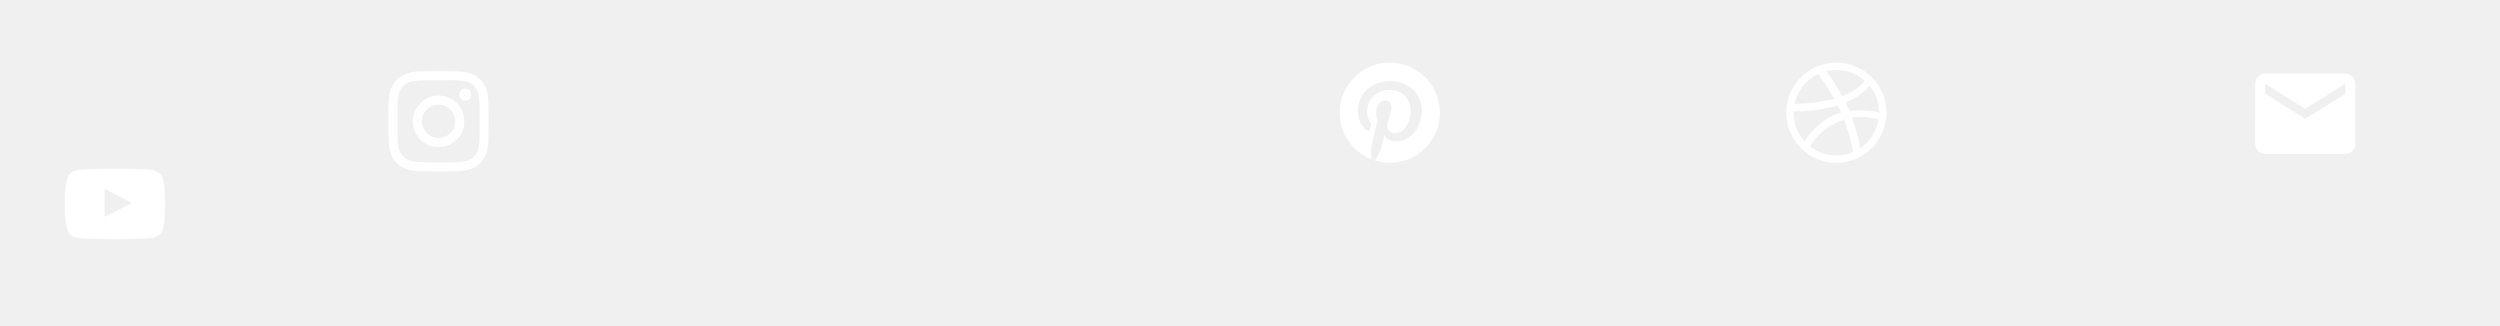
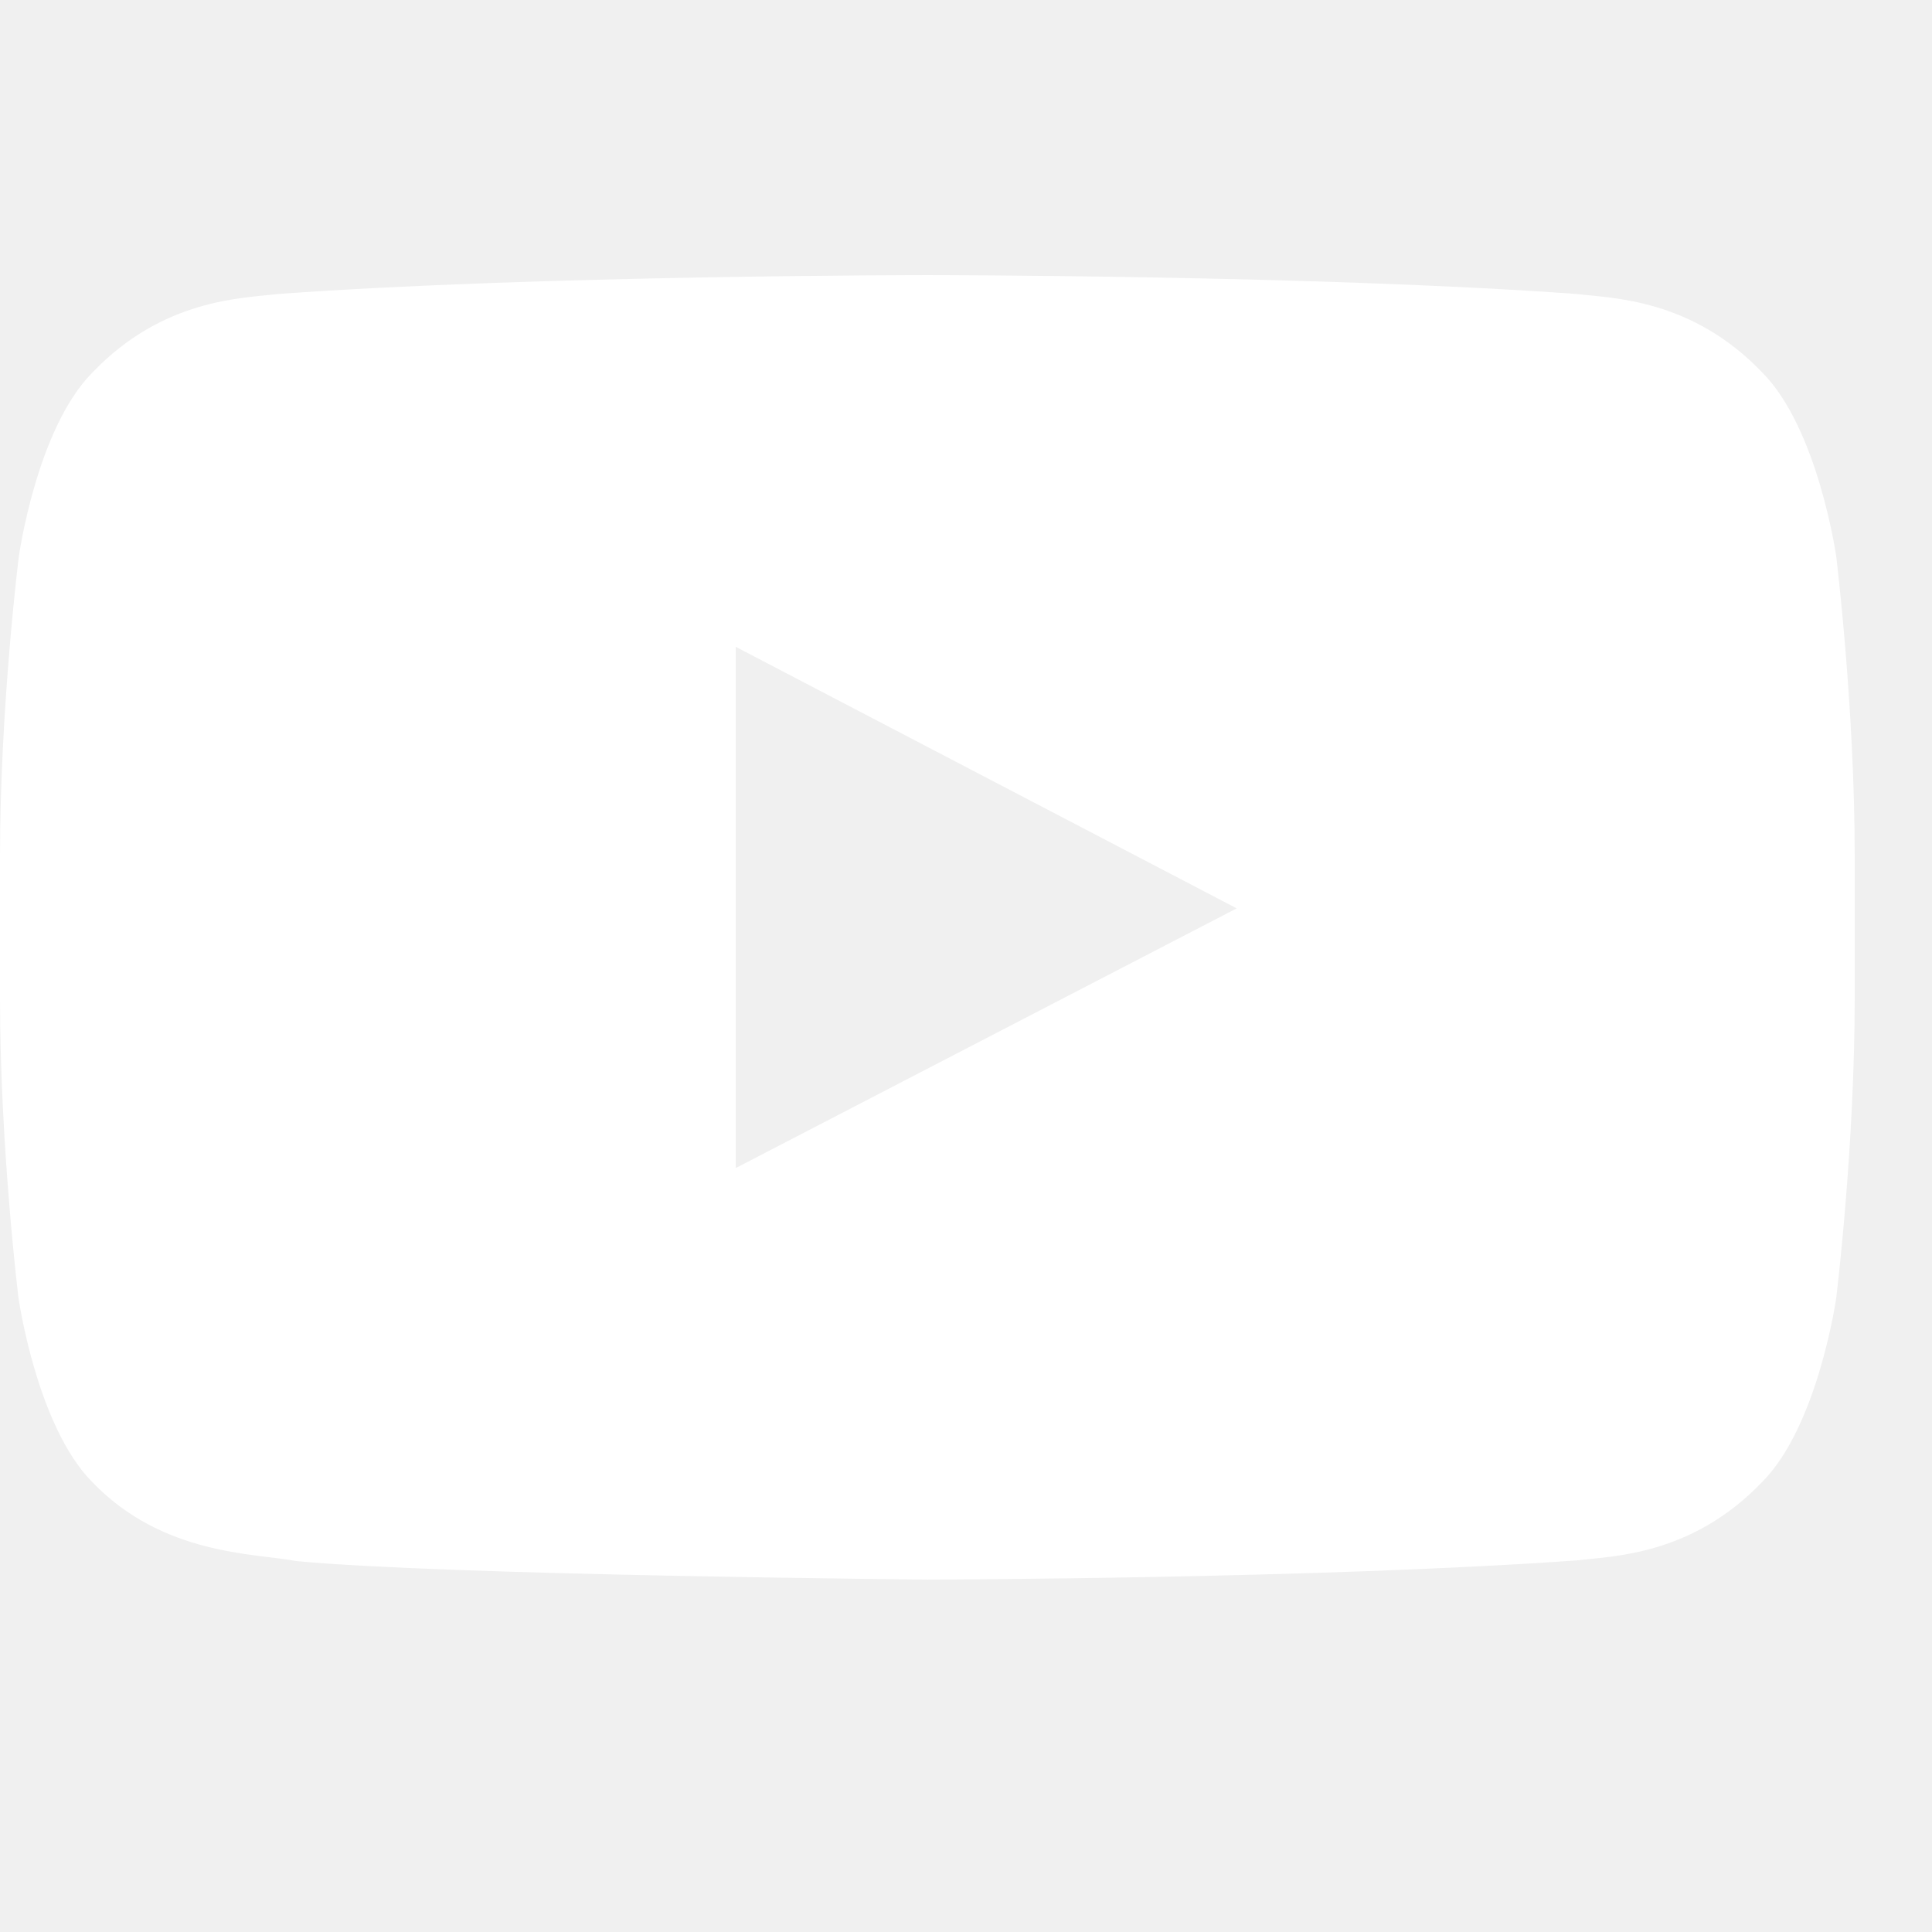
- <svg xmlns="http://www.w3.org/2000/svg" width="100%" height="100%" viewBox="0 0 599 78" version="1.1" xml:space="preserve" style="fill-rule:evenodd;clip-rule:evenodd;stroke-linejoin:round;stroke-miterlimit:2;">
-   <g transform="matrix(0.568731,0,0,0.805022,-12.4089,23.3666)">
-     <rect x="49.164" y="16.77" width="42.199" height="29.813" style="fill:none;" />
-   </g>
-   <g transform="matrix(0.500292,0,0,0.500292,39.5435,9.55609)">
-     <g>
-       <path d="M131,19.322C137.413,19.322 138.172,19.35 140.694,19.462C143.038,19.566 144.303,19.959 145.147,20.288C146.263,20.719 147.069,21.244 147.903,22.078C148.747,22.922 149.263,23.719 149.694,24.834C150.022,25.678 150.416,26.953 150.519,29.288C150.631,31.819 150.659,32.578 150.659,38.981C150.659,45.394 150.631,46.153 150.519,48.675C150.416,51.019 150.022,52.284 149.694,53.128C149.263,54.244 148.737,55.05 147.903,55.884C147.059,56.728 146.263,57.244 145.147,57.675C144.303,58.003 143.028,58.397 140.694,58.5C138.163,58.612 137.403,58.641 131,58.641C124.588,58.641 123.828,58.612 121.306,58.5C118.963,58.397 117.697,58.003 116.853,57.675C115.738,57.244 114.931,56.719 114.097,55.884C113.253,55.041 112.738,54.244 112.306,53.128C111.978,52.284 111.584,51.009 111.481,48.675C111.369,46.144 111.341,45.384 111.341,38.981C111.341,32.569 111.369,31.809 111.481,29.288C111.584,26.944 111.978,25.678 112.306,24.834C112.738,23.719 113.263,22.913 114.097,22.078C114.941,21.234 115.738,20.719 116.853,20.288C117.697,19.959 118.972,19.566 121.306,19.462C123.828,19.35 124.588,19.322 131,19.322ZM131,15C124.484,15 123.669,15.028 121.109,15.141C118.559,15.253 116.806,15.666 115.288,16.256C113.703,16.875 112.363,17.691 111.031,19.031C109.691,20.363 108.875,21.703 108.256,23.278C107.666,24.806 107.253,26.55 107.141,29.1C107.028,31.669 107,32.484 107,39C107,45.516 107.028,46.331 107.141,48.891C107.253,51.441 107.666,53.194 108.256,54.713C108.875,56.297 109.691,57.638 111.031,58.969C112.363,60.3 113.703,61.125 115.278,61.734C116.806,62.325 118.55,62.737 121.1,62.85C123.659,62.963 124.475,62.991 130.991,62.991C137.506,62.991 138.322,62.963 140.881,62.85C143.431,62.737 145.184,62.325 146.703,61.734C148.278,61.125 149.619,60.3 150.95,58.969C152.281,57.638 153.106,56.297 153.716,54.722C154.306,53.194 154.719,51.45 154.831,48.9C154.944,46.341 154.972,45.525 154.972,39.009C154.972,32.494 154.944,31.678 154.831,29.119C154.719,26.569 154.306,24.816 153.716,23.297C153.125,21.703 152.309,20.363 150.969,19.031C149.638,17.7 148.297,16.875 146.722,16.266C145.194,15.675 143.45,15.262 140.9,15.15C138.331,15.028 137.516,15 131,15Z" style="fill:white;fill-rule:nonzero;" />
-       <path d="M131,26.672C124.194,26.672 118.672,32.194 118.672,39C118.672,45.806 124.194,51.328 131,51.328C137.806,51.328 143.328,45.806 143.328,39C143.328,32.194 137.806,26.672 131,26.672ZM131,46.997C126.584,46.997 123.003,43.416 123.003,39C123.003,34.584 126.584,31.003 131,31.003C135.416,31.003 138.997,34.584 138.997,39C138.997,43.416 135.416,46.997 131,46.997Z" style="fill:white;fill-rule:nonzero;" />
+ <svg xmlns="http://www.w3.org/2000/svg" width="100%" height="100%" viewBox="0 0 25 25" version="1.1" xml:space="preserve" style="fill-rule:evenodd;clip-rule:evenodd;stroke-linejoin:round;stroke-miterlimit:2;">
+   <g transform="matrix(1,0,0,1,-15.552,-36.8668)">
+     <g transform="matrix(0.568731,0,0,0.805022,-12.4089,23.3666)">
+       <rect x="49.164" y="16.77" width="42.199" height="29.813" style="fill:none;" />
    </g>
-     <path d="M146.694,26.184C146.694,27.778 145.4,29.062 143.816,29.062C142.222,29.062 140.938,27.769 140.938,26.184C140.938,24.59 142.231,23.306 143.816,23.306C145.4,23.306 146.694,24.6 146.694,26.184Z" style="fill:white;fill-rule:nonzero;" />
-   </g>
-   <g transform="matrix(0.5,0,0,0.5,-91.448,29.427)">
-     <path d="M261.522,29.284C261.522,29.284 261.053,25.975 259.609,24.522C257.781,22.609 255.738,22.6 254.8,22.488C248.088,22 238.009,22 238.009,22L237.991,22C237.991,22 227.913,22 221.2,22.488C220.263,22.6 218.219,22.609 216.391,24.522C214.947,25.975 214.487,29.284 214.487,29.284C214.487,29.284 214,33.175 214,37.056L214,40.694C214,44.575 214.478,48.466 214.478,48.466C214.478,48.466 214.947,51.775 216.381,53.228C218.209,55.141 220.609,55.075 221.678,55.281C225.522,55.647 238,55.759 238,55.759C238,55.759 248.088,55.741 254.8,55.263C255.738,55.15 257.781,55.141 259.609,53.228C261.053,51.775 261.522,48.466 261.522,48.466C261.522,48.466 262,44.584 262,40.694L262,37.056C262,33.175 261.522,29.284 261.522,29.284ZM233.041,45.109L233.041,31.619L246.006,38.388L233.041,45.109Z" style="fill:white;fill-rule:nonzero;" />
-   </g>
-   <g transform="matrix(0.5,0,0,0.5,160.5,7.5)">
-     <path d="M345,15C331.74,15 321,25.744 321,39C321,49.172 327.33,57.853 336.25,61.35C336.05,59.447 335.85,56.541 336.34,54.469C336.78,52.594 339.15,42.544 339.15,42.544C339.15,42.544 338.43,41.109 338.43,38.981C338.43,35.644 340.36,33.15 342.77,33.15C344.81,33.15 345.81,34.688 345.81,36.534C345.81,38.597 344.49,41.672 343.82,44.522C343.26,46.913 345.02,48.862 347.37,48.862C351.64,48.862 354.92,44.362 354.92,37.875C354.92,32.128 350.79,28.106 344.9,28.106C338.07,28.106 334.06,33.225 334.06,38.522C334.06,40.584 334.86,42.797 335.85,43.997C336.05,44.231 336.07,44.447 336.02,44.681C335.84,45.441 335.43,47.072 335.35,47.4C335.25,47.841 335.01,47.934 334.55,47.719C331.55,46.322 329.67,41.944 329.67,38.419C329.67,30.844 335.18,23.897 345.53,23.897C353.85,23.897 360.32,29.831 360.32,37.763C360.32,46.031 355.11,52.688 347.87,52.688C345.44,52.688 343.15,51.422 342.37,49.931C342.37,49.931 341.17,54.516 340.88,55.641C340.33,57.722 338.87,60.338 337.89,61.931C340.14,62.625 342.52,63 345,63C358.26,63 369,52.256 369,39C369,25.744 358.26,15 345,15Z" style="fill:white;fill-rule:nonzero;" />
-   </g>
-   <g transform="matrix(0.5,0,0,0.5,214,7.5)">
-     <path d="M452,15C438.75,15 428,25.751 428,39C428,52.25 438.75,63 452,63C465.22,63 476,52.25 476,39C476,25.751 465.22,15 452,15ZM467.85,26.063C470.72,29.551 472.43,34.002 472.49,38.818C471.81,38.688 465.04,37.308 458.22,38.167C458.07,37.829 457.93,37.464 457.78,37.1C457.36,36.111 456.89,35.096 456.43,34.132C463.97,31.061 467.41,26.636 467.85,26.063ZM452,18.54C457.21,18.54 461.97,20.492 465.59,23.694C465.22,24.215 462.13,28.354 454.84,31.087C451.48,24.918 447.76,19.868 447.18,19.087C448.72,18.722 450.33,18.54 452,18.54ZM443.28,20.466C443.83,21.195 447.47,26.271 450.88,32.31C441.3,34.861 432.84,34.809 431.93,34.809C433.26,28.458 437.55,23.174 443.28,20.466ZM431.49,39.026L431.49,38.401C432.37,38.427 442.32,38.558 452.55,35.486C453.15,36.631 453.69,37.803 454.21,38.974C453.95,39.052 453.67,39.13 453.41,39.208C442.84,42.618 437.21,51.937 436.75,52.718C433.49,49.1 431.49,44.284 431.49,39.026ZM452,59.512C447.26,59.512 442.89,57.898 439.43,55.191C439.79,54.436 443.96,46.419 455.51,42.384C455.57,42.358 455.59,42.358 455.64,42.332C458.53,49.803 459.71,56.076 460.02,57.872C457.54,58.939 454.84,59.512 452,59.512ZM463.43,55.998C463.22,54.748 462.13,48.761 459.44,41.395C465.87,40.38 471.5,42.046 472.2,42.28C471.31,47.981 468.03,52.9 463.43,55.998Z" style="fill:white;" />
-   </g>
-   <g transform="matrix(0.450003,0,0,0.450003,297.182,9.71664)">
-     <path d="M588.333,17.667L545.666,17.667C542.733,17.667 540.36,20.067 540.36,23L540.333,55C540.333,57.933 542.733,60.333 545.666,60.333L588.333,60.333C591.266,60.333 593.666,57.933 593.666,55L593.666,23C593.666,20.067 591.266,17.667 588.333,17.667ZM588.333,28.333L567,41.667L545.666,28.333L545.666,23L567,36.333L588.333,23L588.333,28.333Z" style="fill:white;fill-rule:nonzero;" />
+     <g transform="matrix(0.5,0,0,0.5,-91.448,29.427)">
+       <path d="M261.522,29.284C261.522,29.284 261.053,25.975 259.609,24.522C257.781,22.609 255.738,22.6 254.8,22.488C248.088,22 238.009,22 238.009,22L237.991,22C237.991,22 227.913,22 221.2,22.488C220.263,22.6 218.219,22.609 216.391,24.522C214.947,25.975 214.487,29.284 214.487,29.284C214.487,29.284 214,33.175 214,37.056L214,40.694C214,44.575 214.478,48.466 214.478,48.466C214.478,48.466 214.947,51.775 216.381,53.228C218.209,55.141 220.609,55.075 221.678,55.281C225.522,55.647 238,55.759 238,55.759C238,55.759 248.088,55.741 254.8,55.263C255.738,55.15 257.781,55.141 259.609,53.228C261.053,51.775 261.522,48.466 261.522,48.466C261.522,48.466 262,44.584 262,40.694L262,37.056C262,33.175 261.522,29.284 261.522,29.284ZM233.041,45.109L233.041,31.619L246.006,38.388L233.041,45.109Z" style="fill:white;fill-rule:nonzero;" />
+     </g>
  </g>
</svg>
